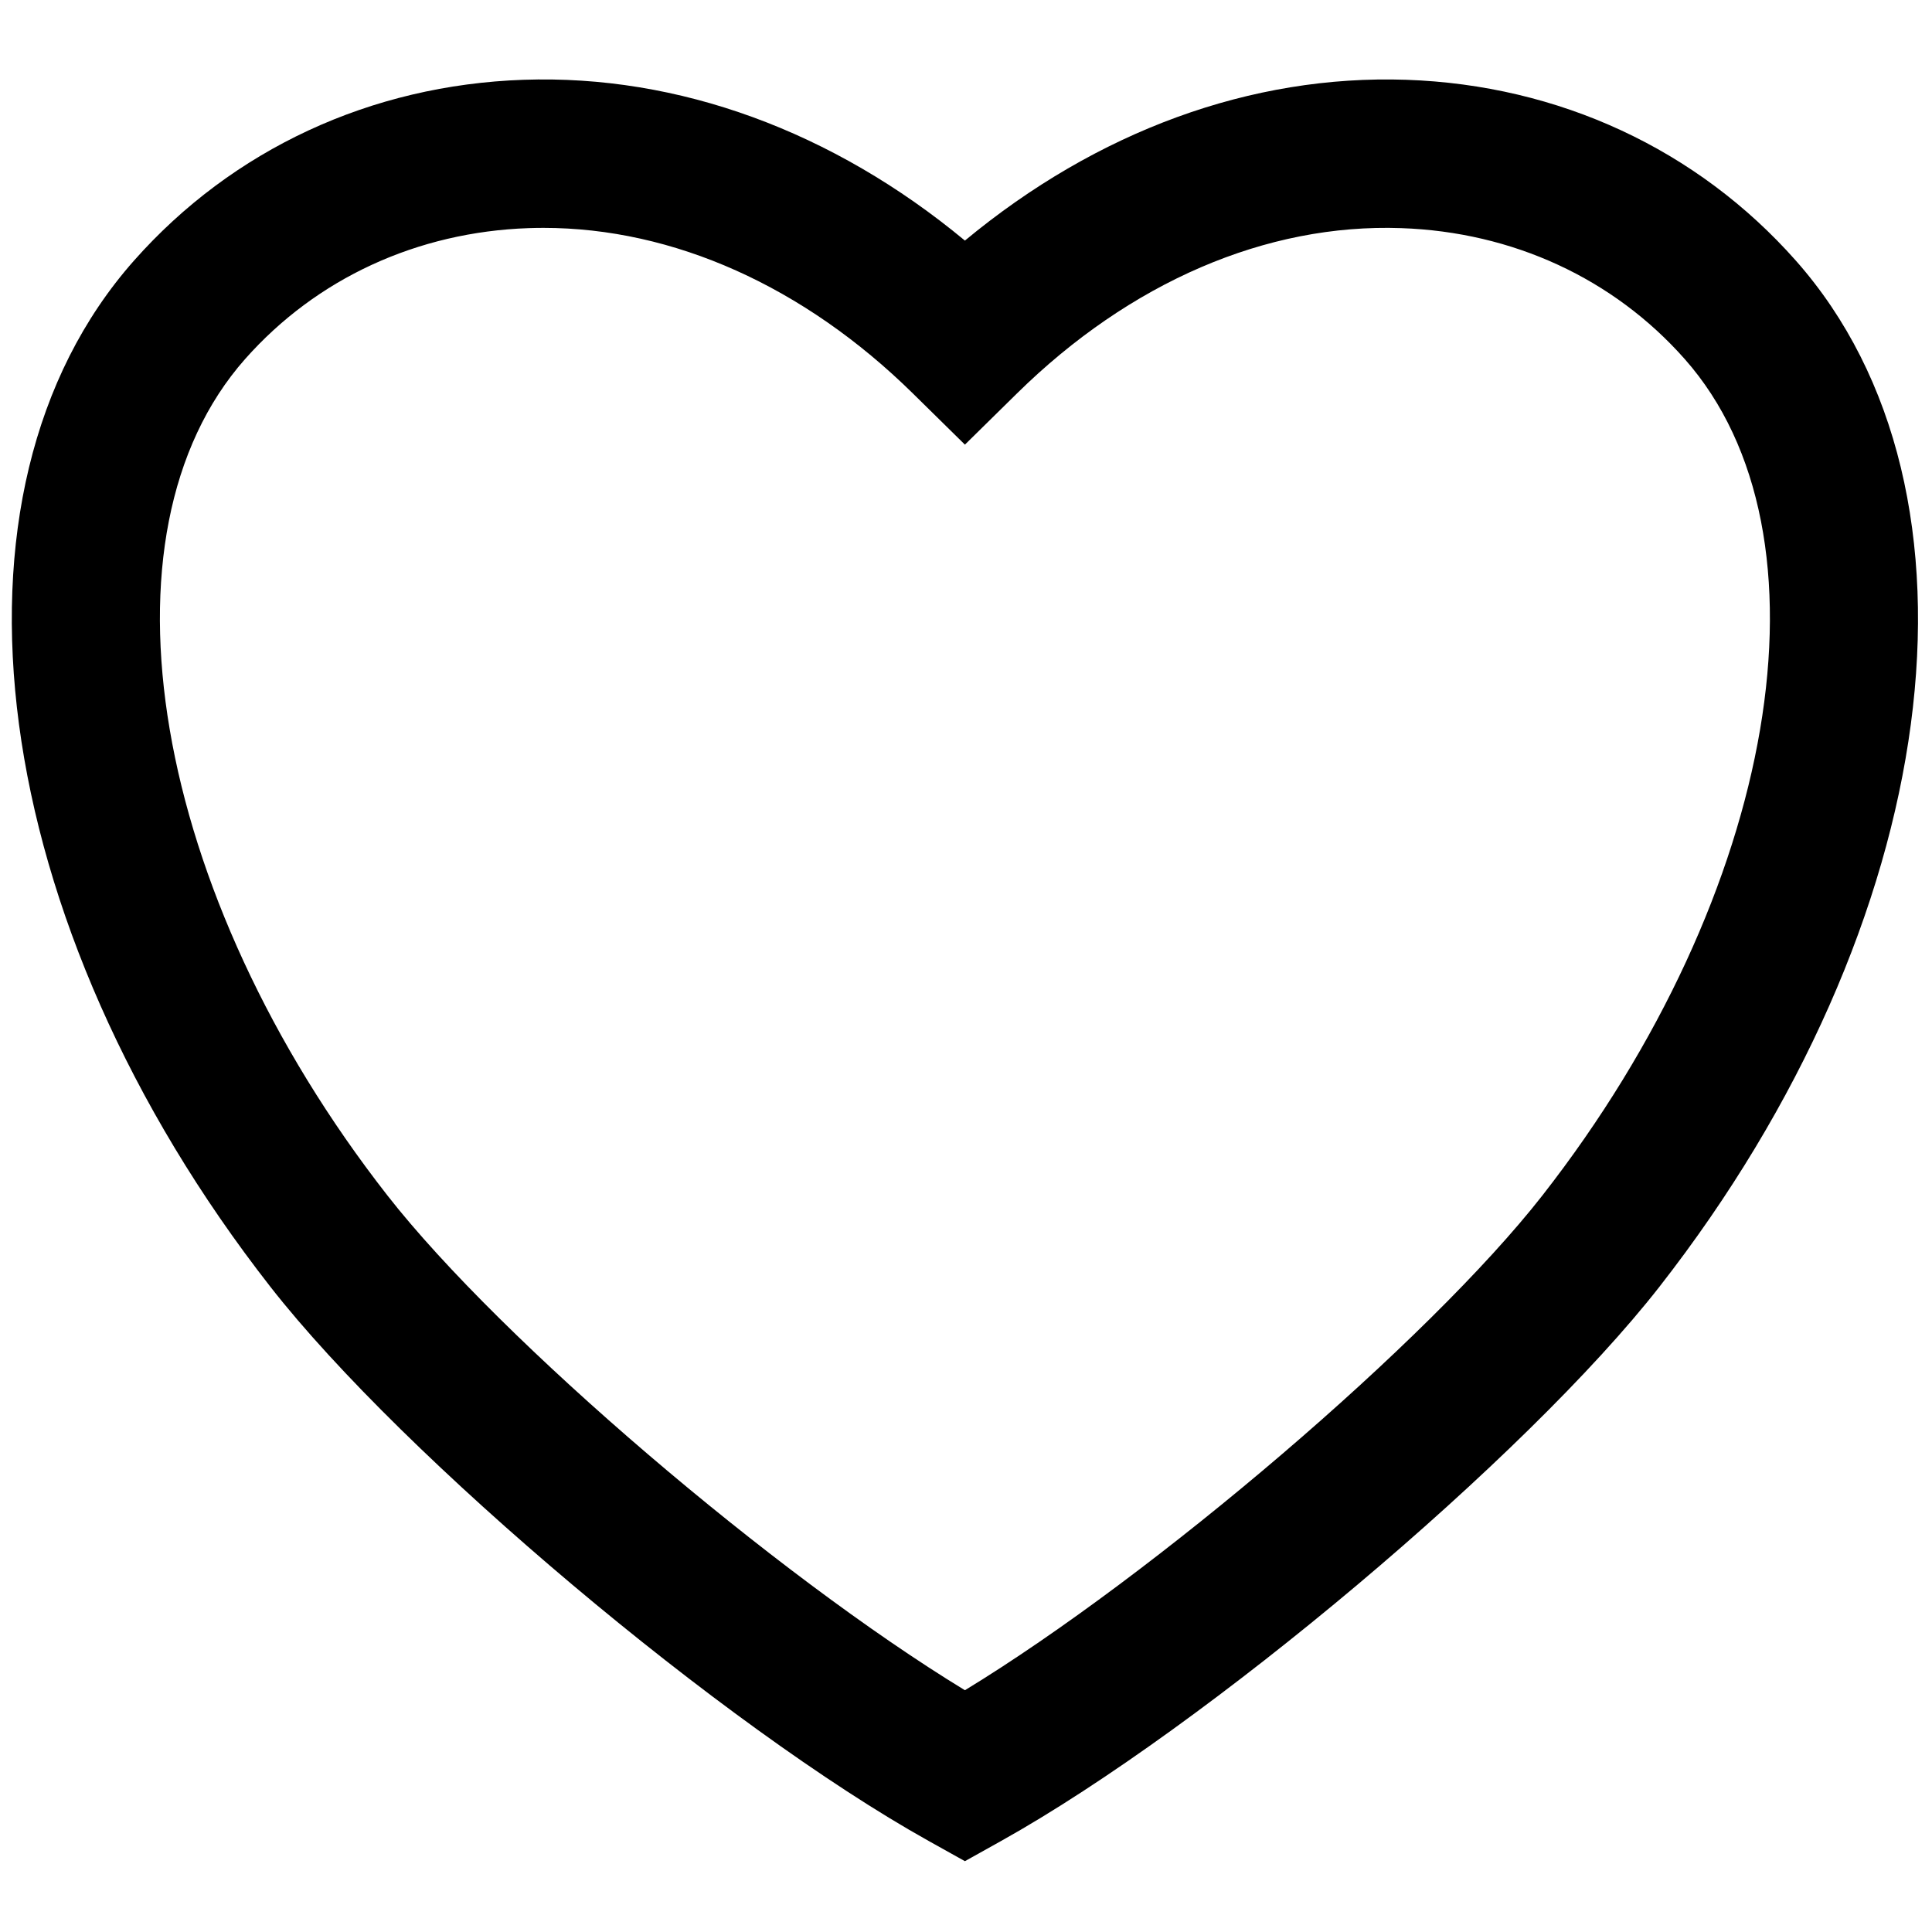
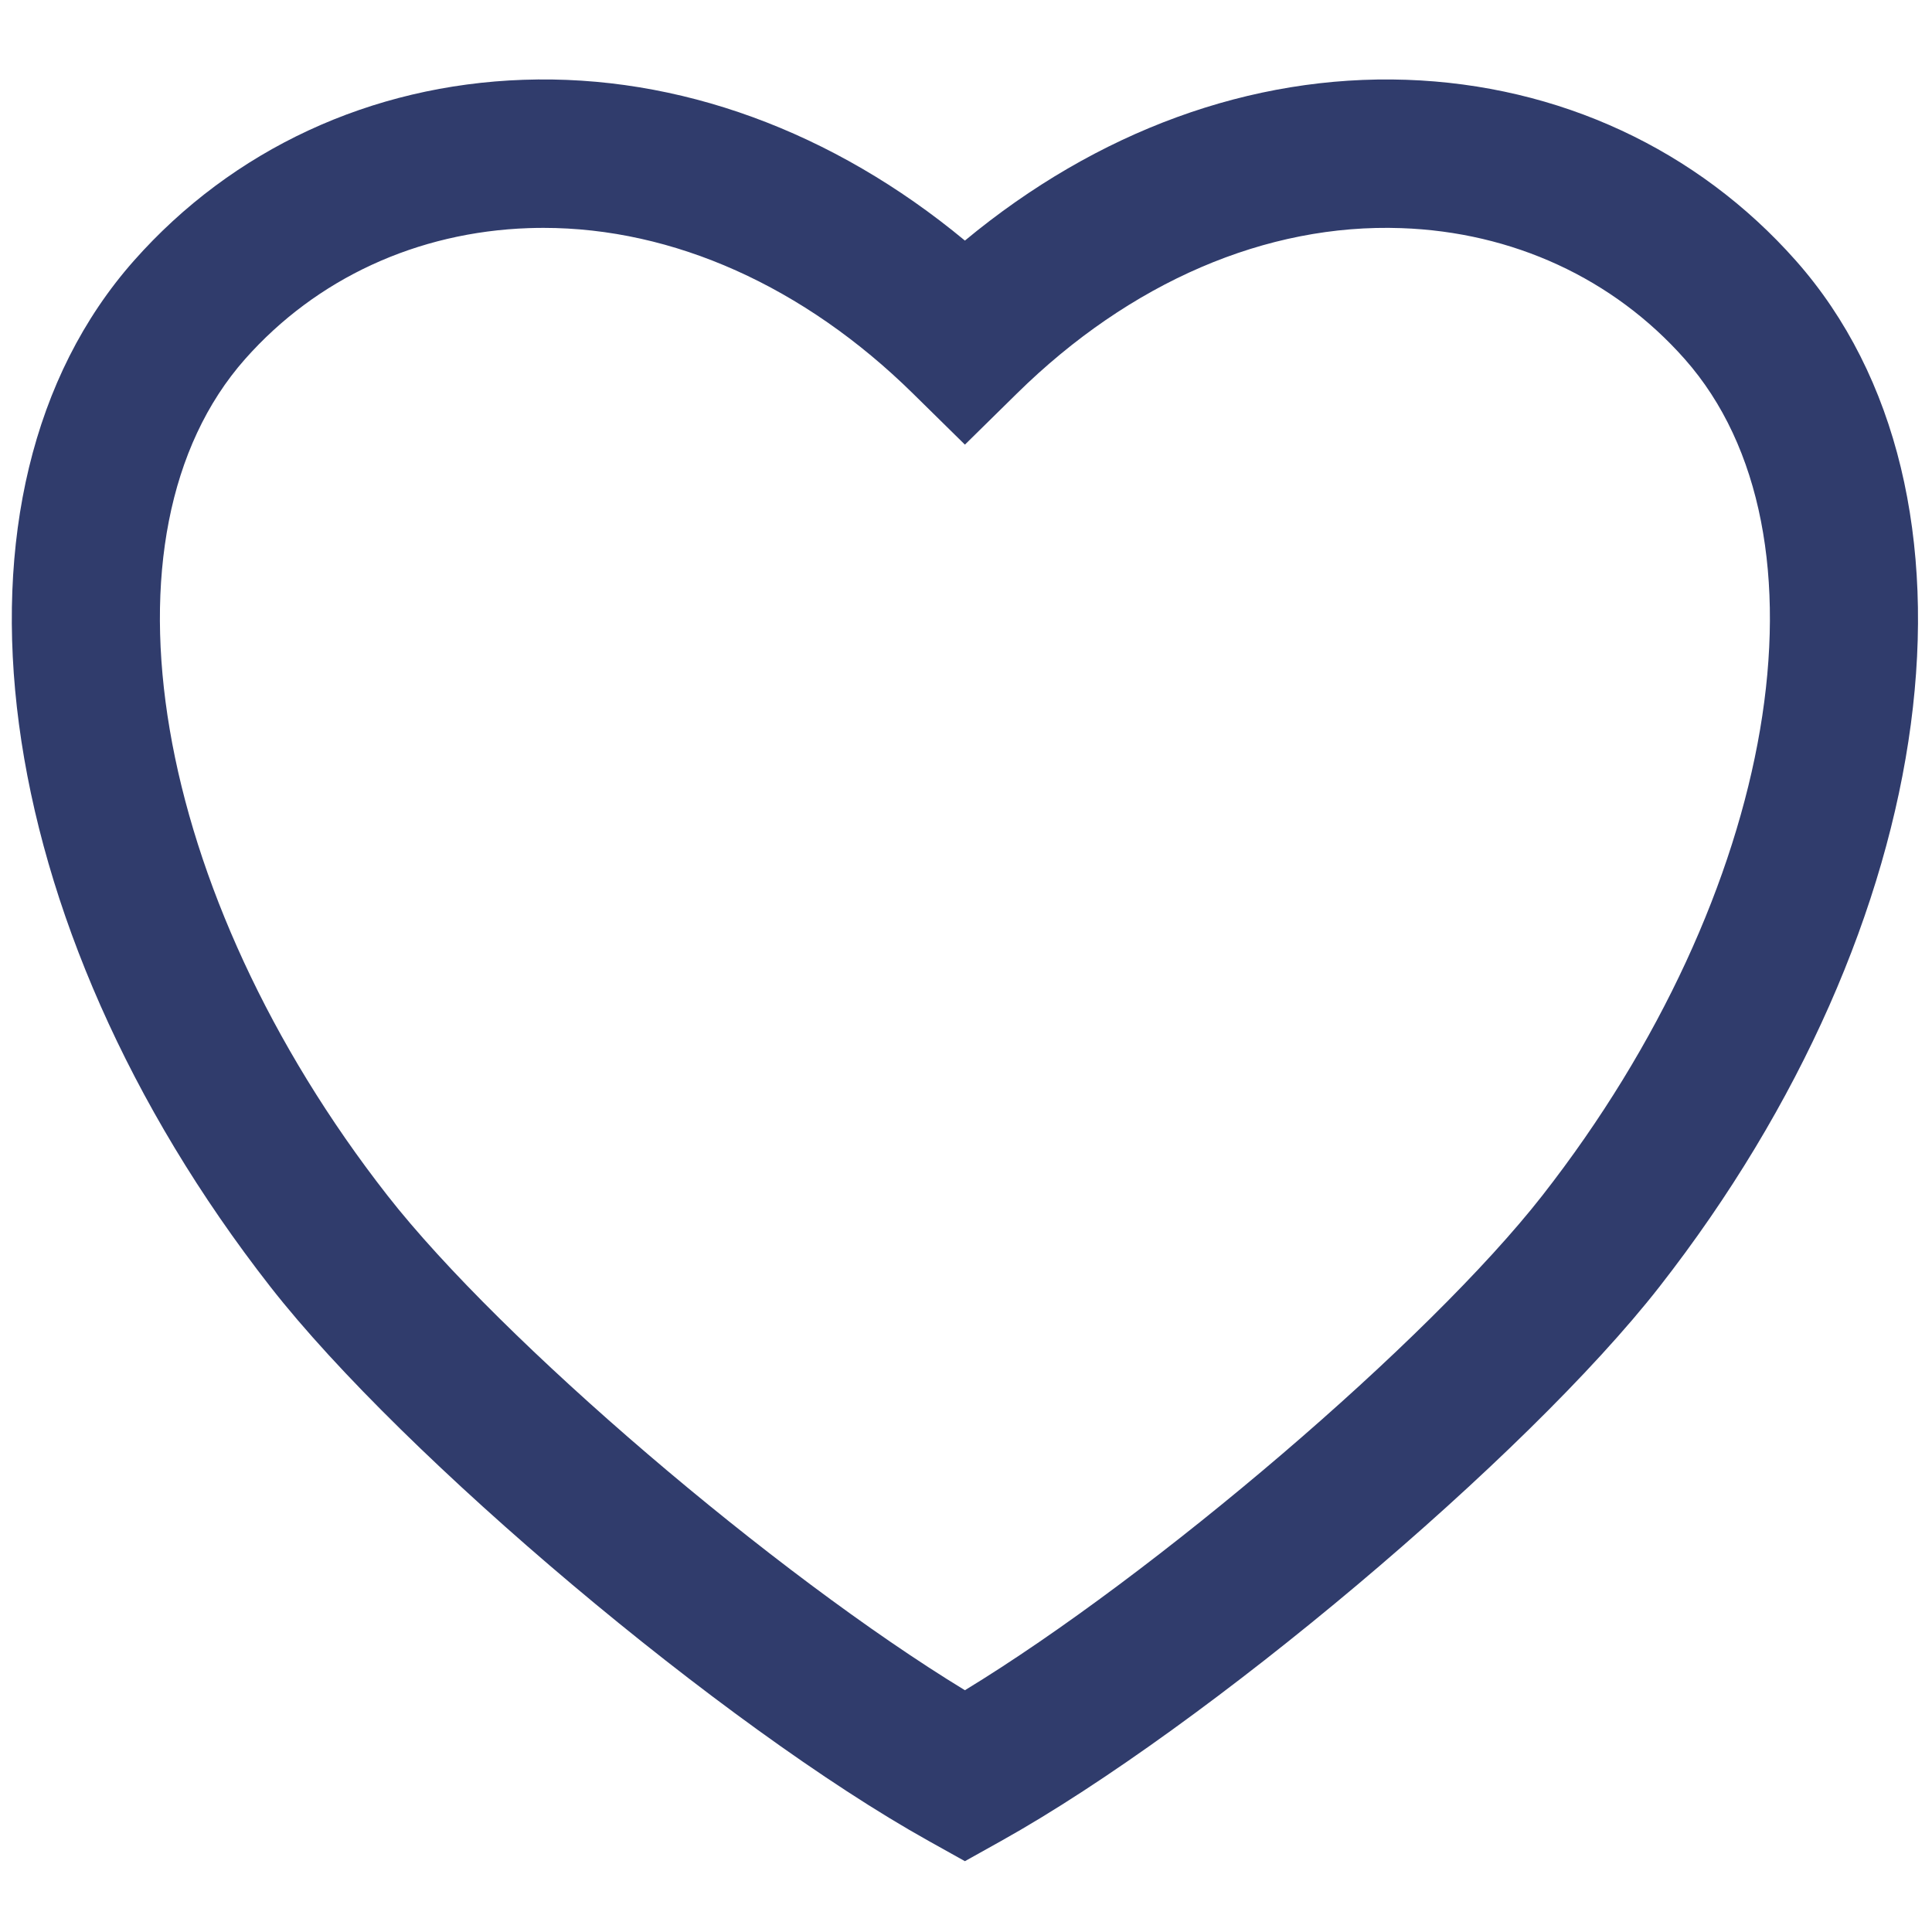
<svg xmlns="http://www.w3.org/2000/svg" version="1.1" width="256" height="256" viewBox="0 0 256 256" xml:space="preserve">
  <defs>
</defs>
  <g style="stroke: none; stroke-width: 0; stroke-dasharray: none; stroke-linecap: butt; stroke-linejoin: miter; stroke-miterlimit: 10; fill: none; fill-rule: nonzero; opacity: 1;" transform="translate(1.406593 1.406593) scale(2.81 2.81)">
-     <path d="M 45 87.263 l -1.705 -0.951 c -9.681 -5.399 -24.769 -18.101 -31.046 -26.135 C -1.133 43.047 -3.838 22.697 5.817 11.79 c 4.647 -5.25 11.17 -8.279 18.367 -8.528 c 7.3 -0.253 14.591 2.421 20.816 7.582 c 6.225 -5.161 13.495 -7.831 20.817 -7.582 c 7.196 0.249 13.719 3.278 18.366 8.528 l 0 0 c 9.654 10.908 6.949 31.257 -6.433 48.386 c -6.276 8.034 -21.364 20.735 -31.046 26.136 L 45 87.263 z M 25.128 10.245 c -0.234 0 -0.468 0.004 -0.703 0.012 c -5.258 0.182 -10.005 2.374 -13.367 6.172 c -7.299 8.246 -4.416 25.201 6.707 39.438 C 23.135 62.74 36.085 73.773 45 79.202 c 8.915 -5.429 21.865 -16.463 27.235 -23.336 C 83.357 41.63 86.24 24.675 78.941 16.429 c -3.361 -3.798 -8.108 -5.99 -13.366 -6.172 c -6.36 -0.225 -12.787 2.548 -18.121 7.795 L 45 20.466 l -2.454 -2.414 C 37.408 13 31.249 10.245 25.128 10.245 z" style="stroke: none; stroke-width: 1; stroke-dasharray: none; stroke-linecap: butt; stroke-linejoin: miter; stroke-miterlimit: 10; fill: rgb(0,0,0); fill-rule: nonzero; opacity: 1;" transform=" matrix(1 0 0 1 0 0) " stroke-linecap="round" />
+     <path d="M 45 87.263 l -1.705 -0.951 c -9.681 -5.399 -24.769 -18.101 -31.046 -26.135 C -1.133 43.047 -3.838 22.697 5.817 11.79 c 4.647 -5.25 11.17 -8.279 18.367 -8.528 c 7.3 -0.253 14.591 2.421 20.816 7.582 c 6.225 -5.161 13.495 -7.831 20.817 -7.582 c 7.196 0.249 13.719 3.278 18.366 8.528 l 0 0 c 9.654 10.908 6.949 31.257 -6.433 48.386 c -6.276 8.034 -21.364 20.735 -31.046 26.136 L 45 87.263 z M 25.128 10.245 c -0.234 0 -0.468 0.004 -0.703 0.012 c -5.258 0.182 -10.005 2.374 -13.367 6.172 c -7.299 8.246 -4.416 25.201 6.707 39.438 C 23.135 62.74 36.085 73.773 45 79.202 c 8.915 -5.429 21.865 -16.463 27.235 -23.336 C 83.357 41.63 86.24 24.675 78.941 16.429 c -3.361 -3.798 -8.108 -5.99 -13.366 -6.172 c -6.36 -0.225 -12.787 2.548 -18.121 7.795 L 45 20.466 l -2.454 -2.414 C 37.408 13 31.249 10.245 25.128 10.245 z" style="stroke: none; stroke-width: 1; stroke-dasharray: none; stroke-linecap: butt; stroke-linejoin: miter; stroke-miterlimit: 10; fill: #303c6c; fill-rule: nonzero; opacity: 1;" transform=" matrix(1 0 0 1 0 0) " stroke-linecap="round" />
  </g>
</svg>
